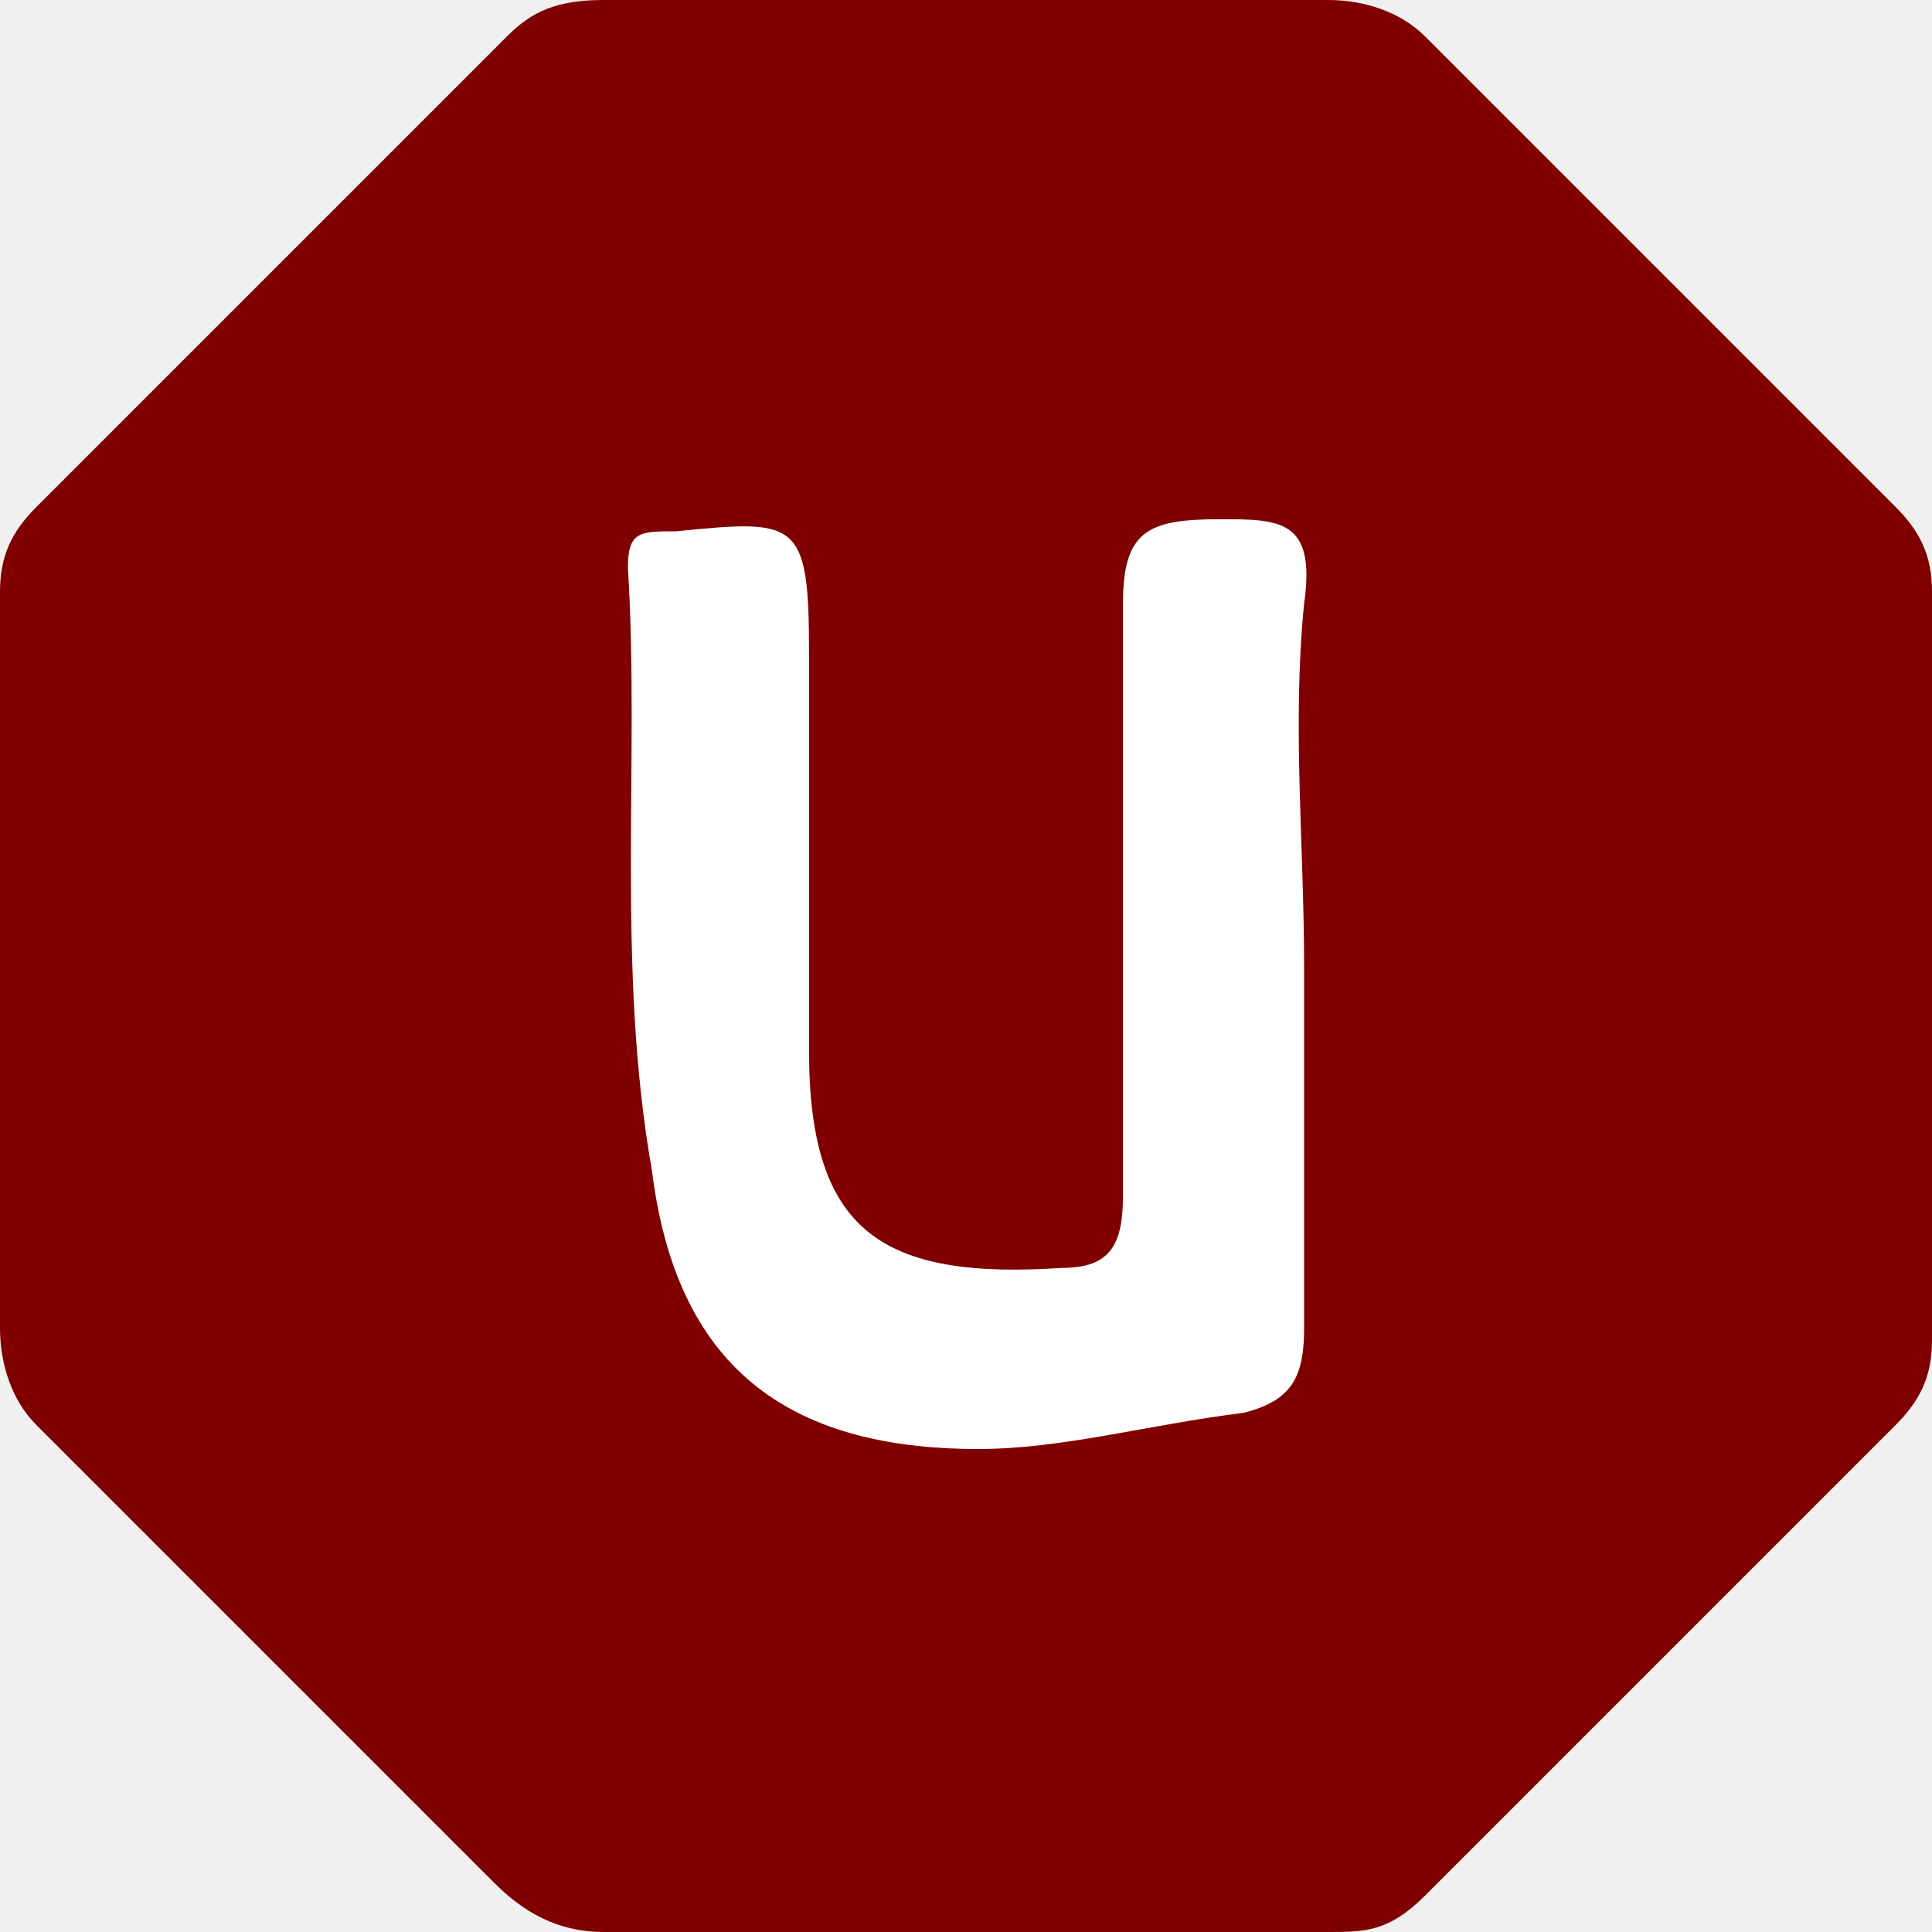
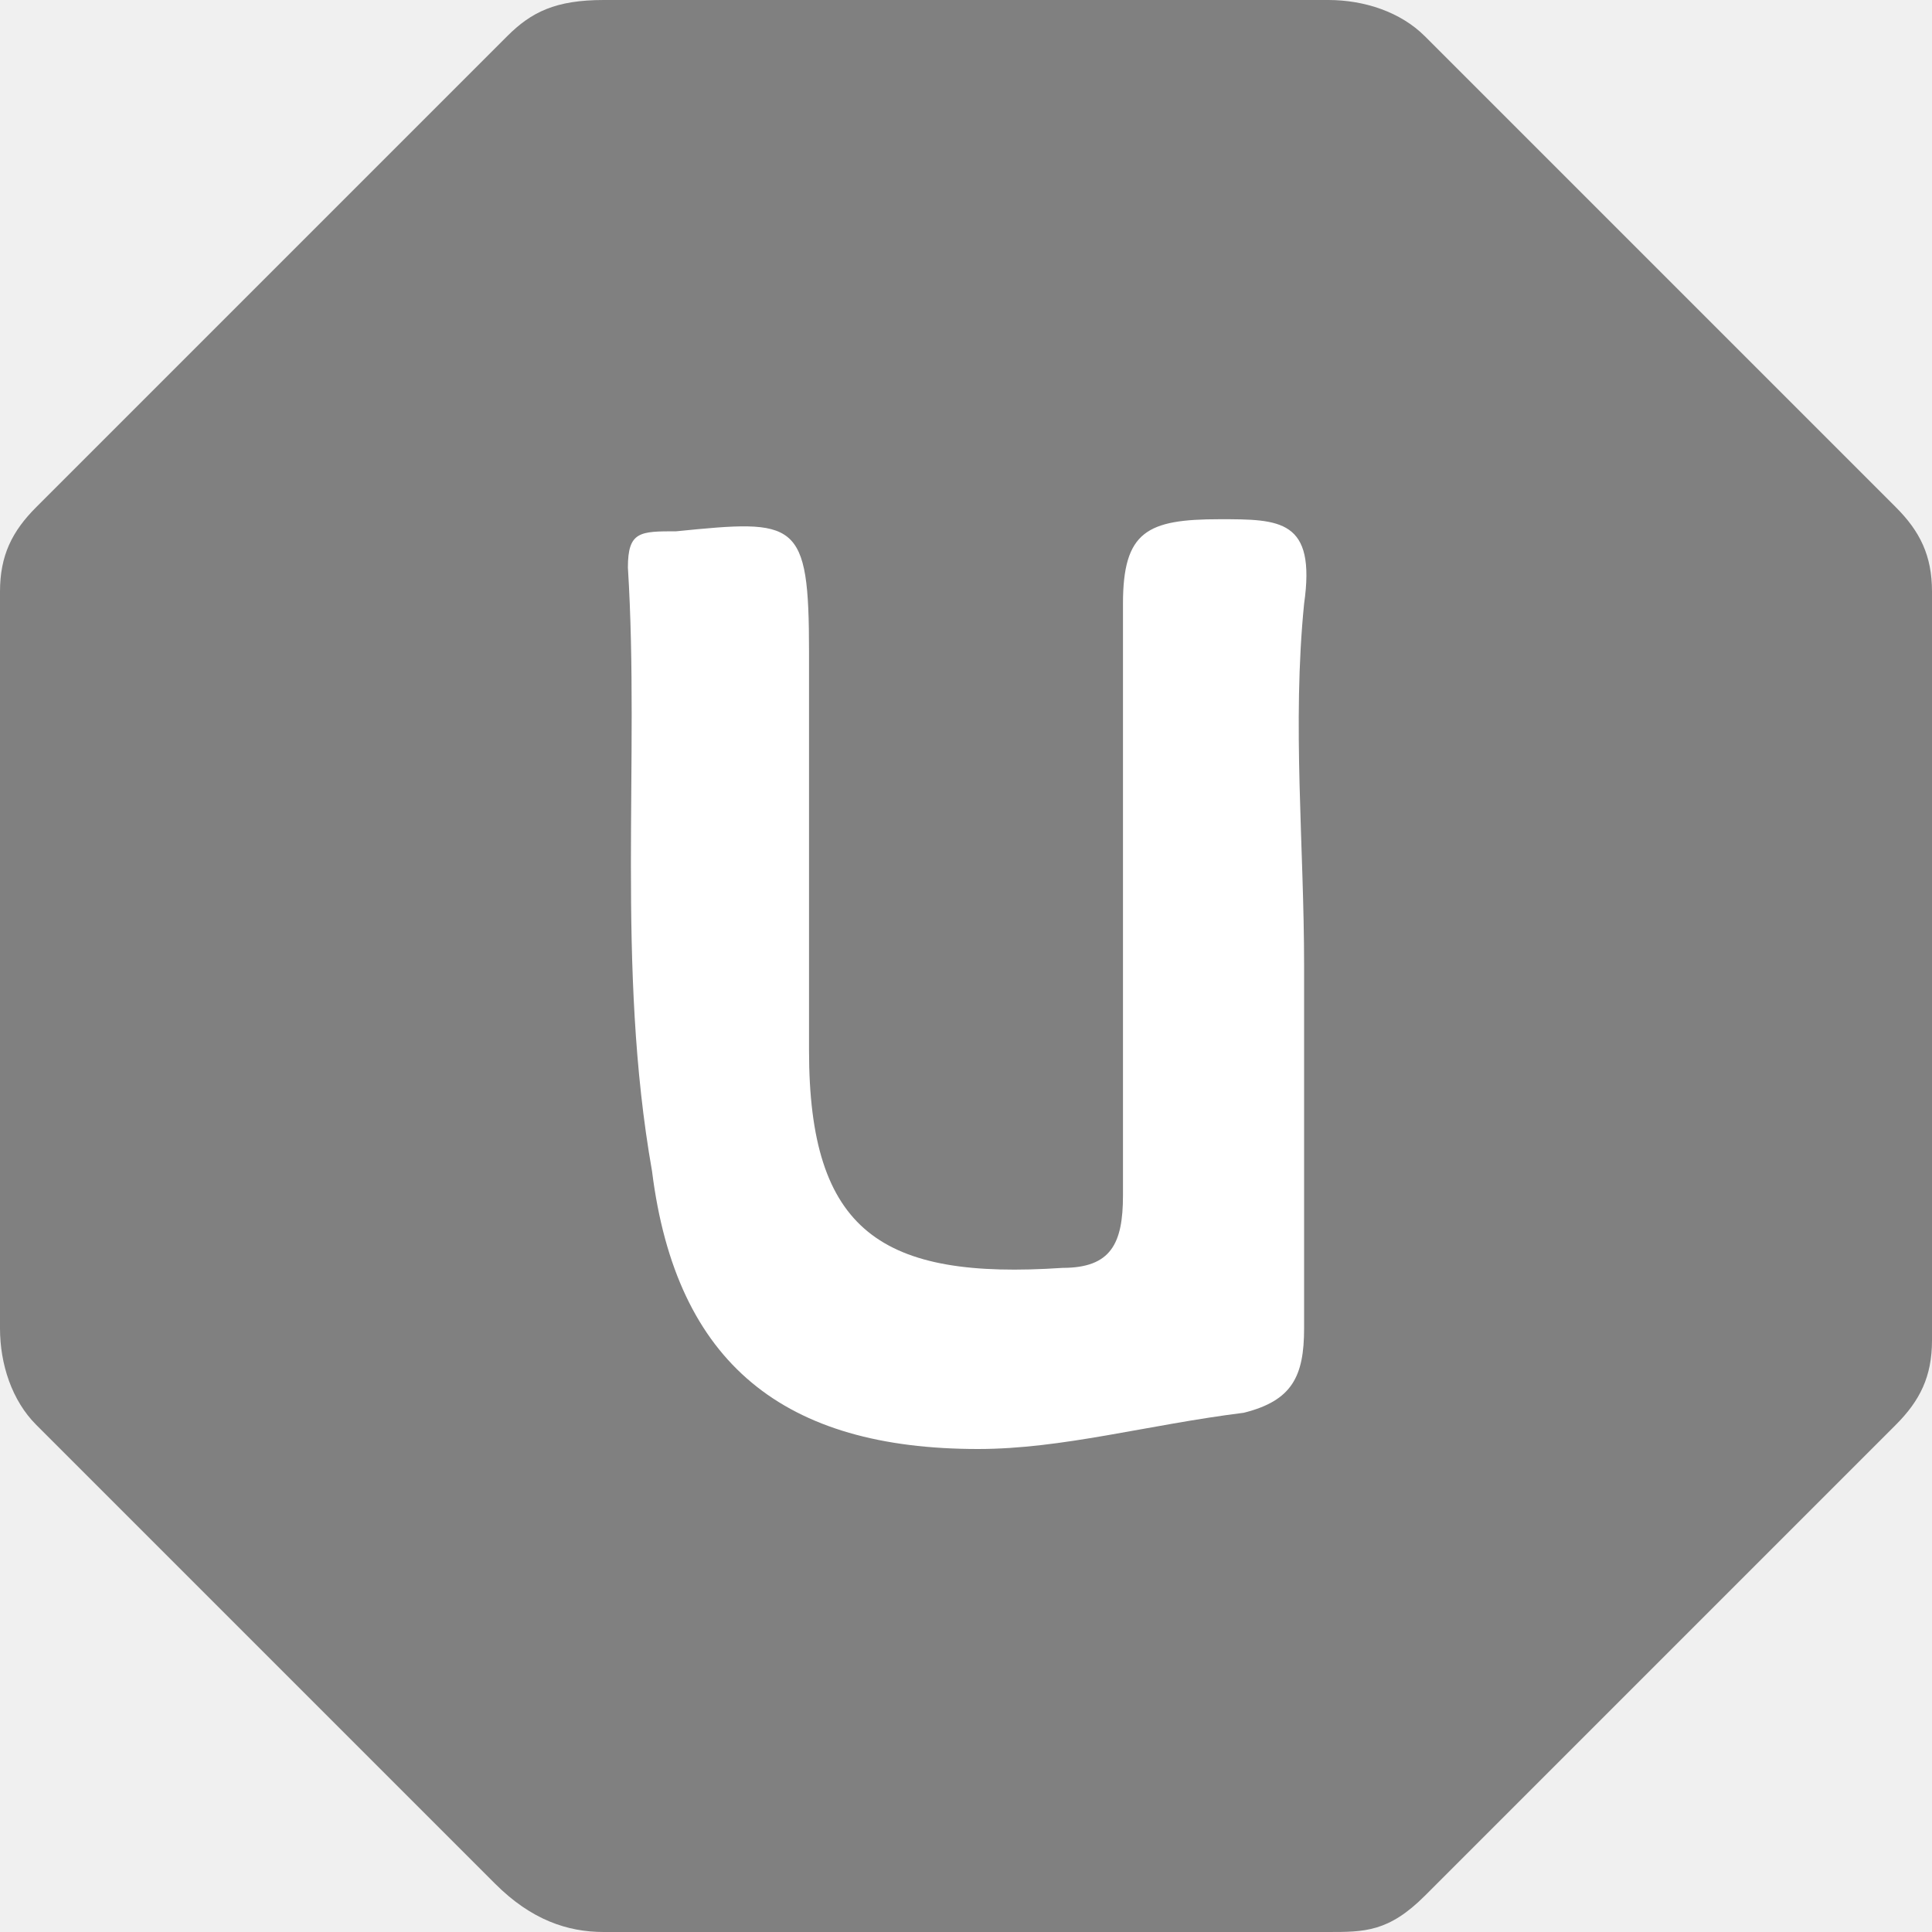
- <svg xmlns="http://www.w3.org/2000/svg" version="1.1" id="Layer_1" x="0px" y="0px" width="32px" height="32px" viewBox="0 0 16 16" enable-background="new 0 0 16 16" xml:space="preserve">
-   <path fill="#800000" d="M15.7,4.2c-1.3-1.3-2.6-2.6-3.9-3.9C11.6,0.1,11.3,0,11,0C9,0,7,0,5,0C4.6,0,4.4,0.1,4.2,0.3  C2.9,1.6,1.6,2.9,0.3,4.2C0.1,4.4,0,4.6,0,4.9C0,7,0,9,0,11c0,0.3,0.1,0.6,0.3,0.8c1.3,1.3,2.6,2.6,3.8,3.8C4.4,15.9,4.7,16,5,16  c1,0,2,0,3,0c1,0,2,0,3,0c0.3,0,0.5,0,0.8-0.3c1.3-1.3,2.6-2.6,3.9-3.9c0.2-0.2,0.3-0.4,0.3-0.7C16,9,16,7,16,4.9  C16,4.6,15.9,4.4,15.7,4.2z" />
+ <svg xmlns="http://www.w3.org/2000/svg" version="1.1" id="Layer_1" x="0px" y="0px" width="24px" height="24px" viewBox="0 0 16 16" enable-background="new 0 0 16 16" xml:space="preserve">
+   <path fill="#808080" d="M15.7,4.2c-1.3-1.3-2.6-2.6-3.9-3.9C11.6,0.1,11.3,0,11,0C9,0,7,0,5,0C4.6,0,4.4,0.1,4.2,0.3  C2.9,1.6,1.6,2.9,0.3,4.2C0.1,4.4,0,4.6,0,4.9C0,7,0,9,0,11c0,0.3,0.1,0.6,0.3,0.8c1.3,1.3,2.6,2.6,3.8,3.8C4.4,15.9,4.7,16,5,16  c1,0,2,0,3,0c1,0,2,0,3,0c0.3,0,0.5,0,0.8-0.3c1.3-1.3,2.6-2.6,3.9-3.9c0.2-0.2,0.3-0.4,0.3-0.7C16,9,16,7,16,4.9  C16,4.6,15.9,4.4,15.7,4.2z" />
  <path fill="#FFFFFF" d="M10.8,8c0,1,0,2,0,3c0,0.4-0.1,0.6-0.5,0.7C9.5,11.8,8.8,12,8.1,12c-1.6,0-2.5-0.7-2.7-2.3  C5.1,8,5.3,6.3,5.2,4.7c0-0.3,0.1-0.3,0.4-0.3c1-0.1,1.1-0.1,1.1,1c0,1.1,0,2.2,0,3.3c0,1.5,0.6,1.9,2.1,1.8c0.4,0,0.5-0.2,0.5-0.6  c0-1.6,0-3.3,0-4.9c0-0.6,0.2-0.7,0.8-0.7c0.5,0,0.8,0,0.7,0.7C10.7,6,10.8,7,10.8,8z" />
</svg>
